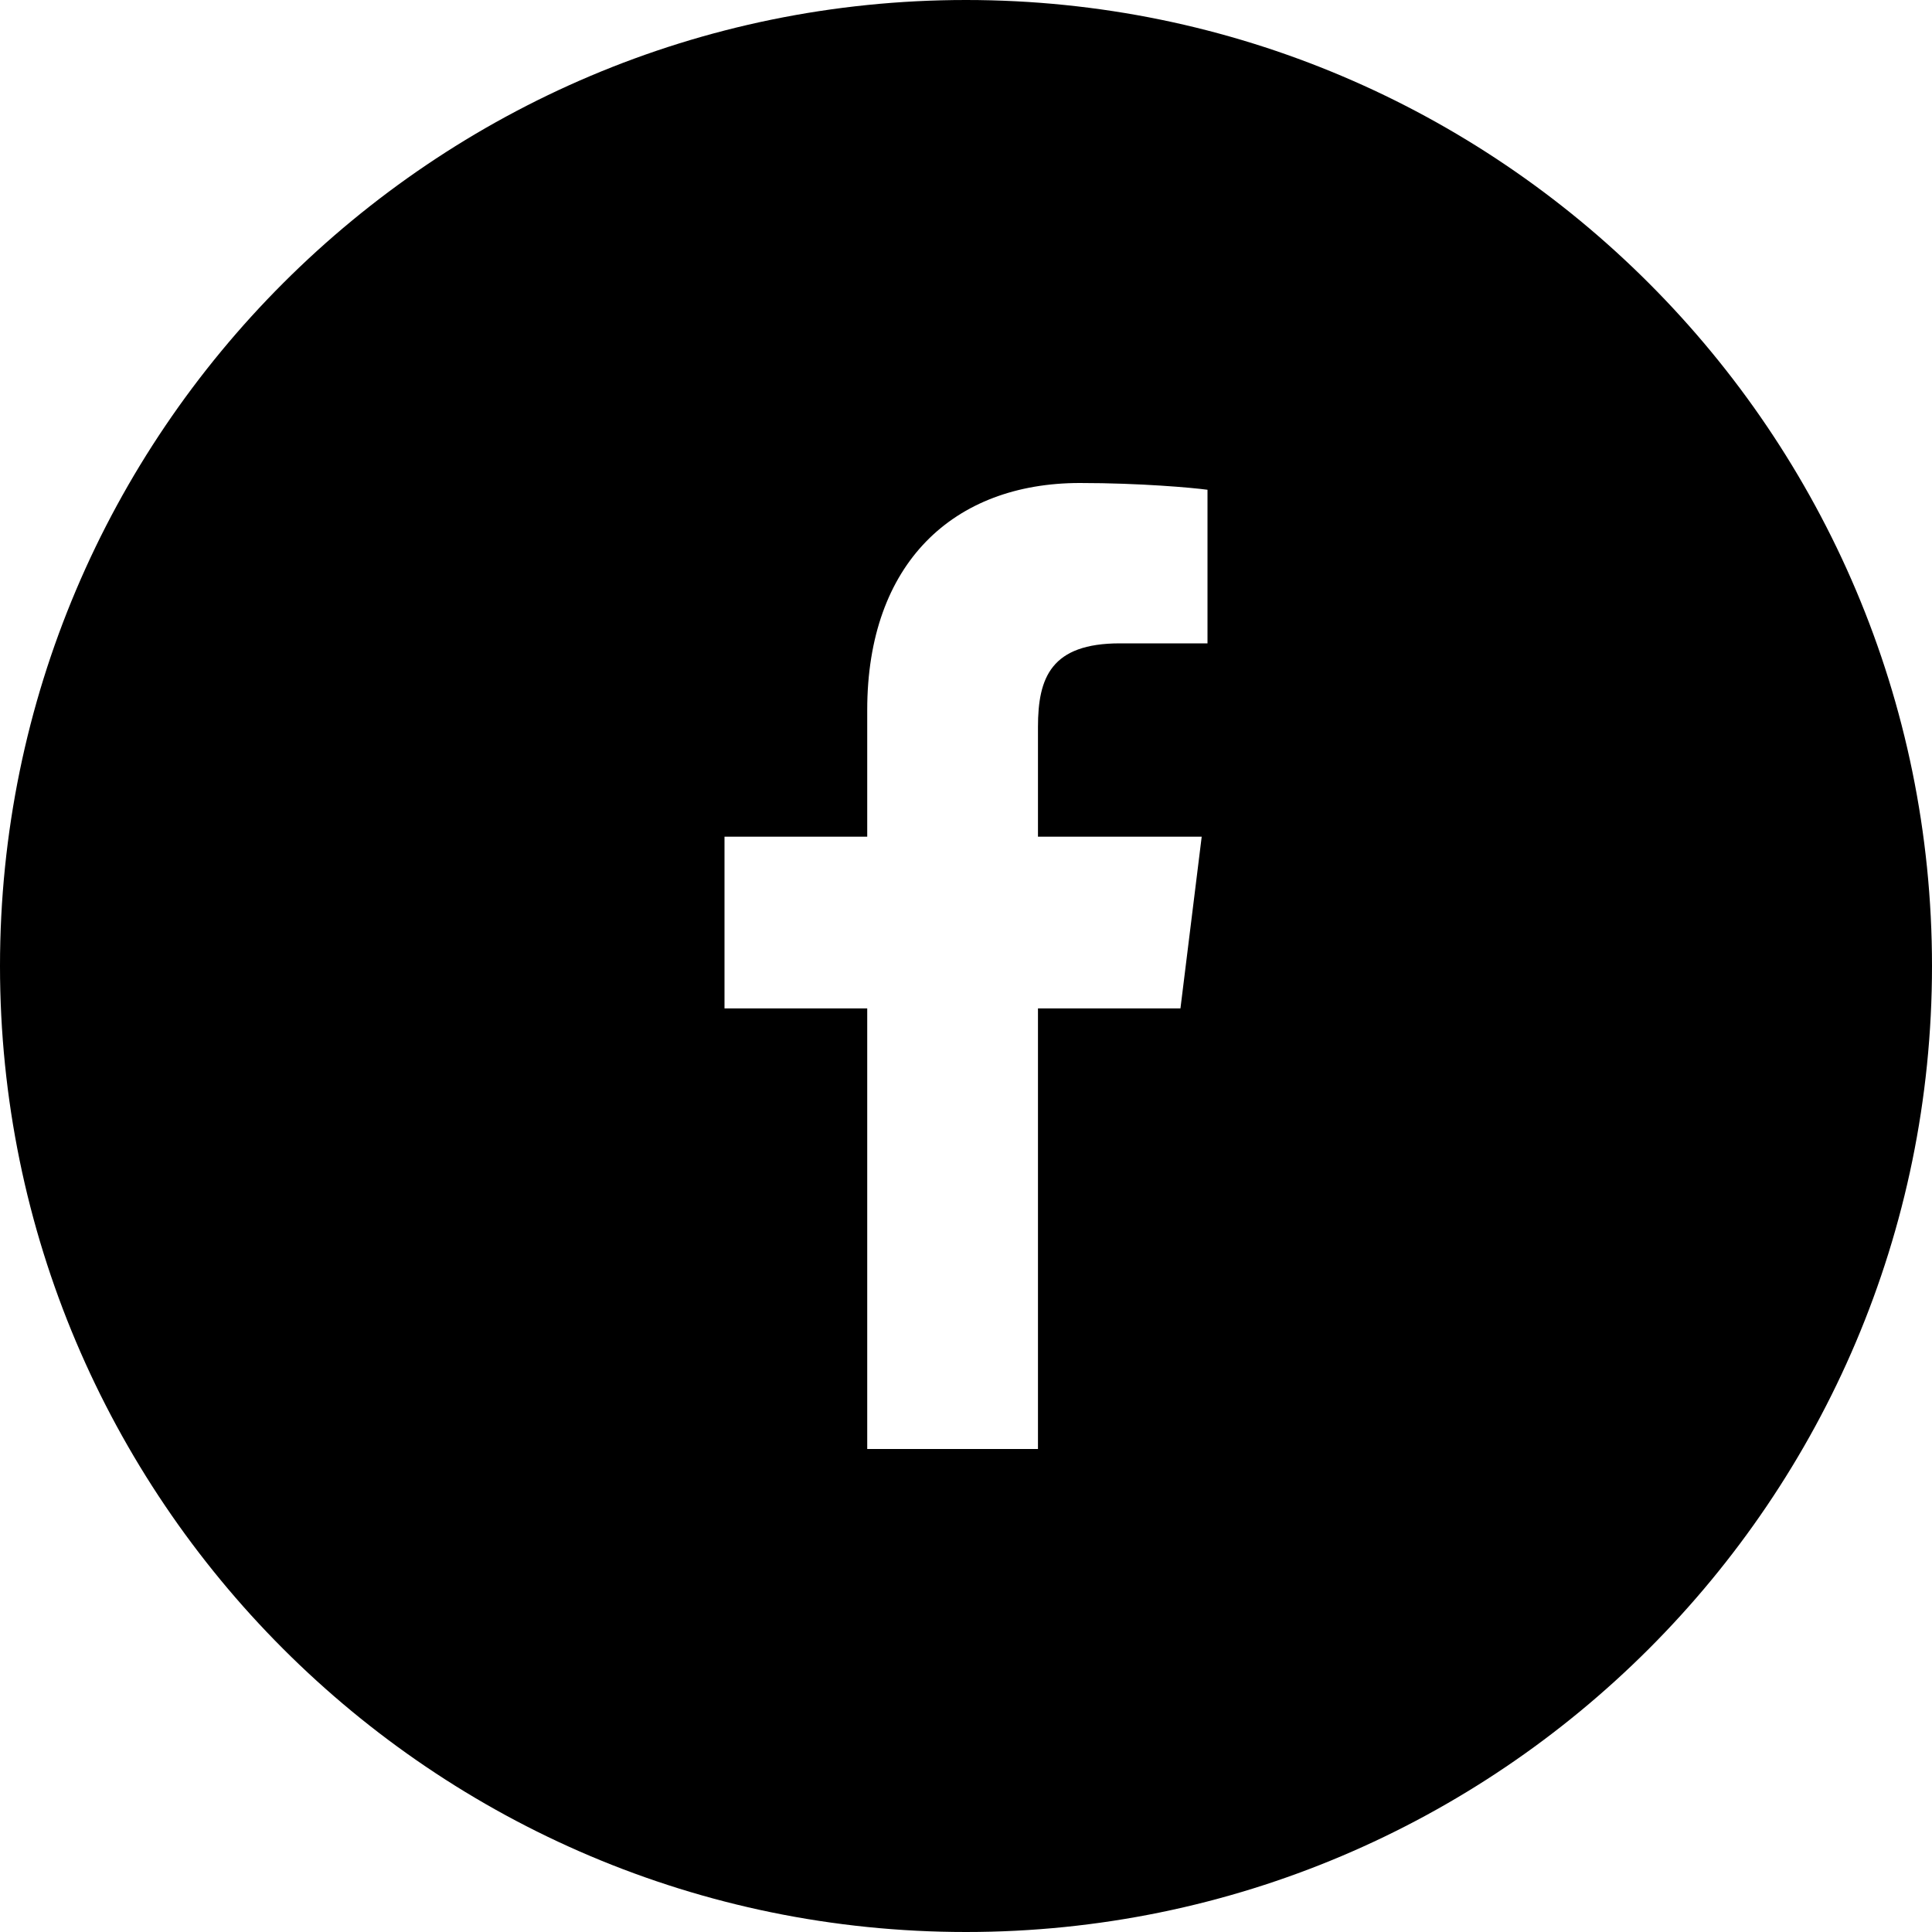
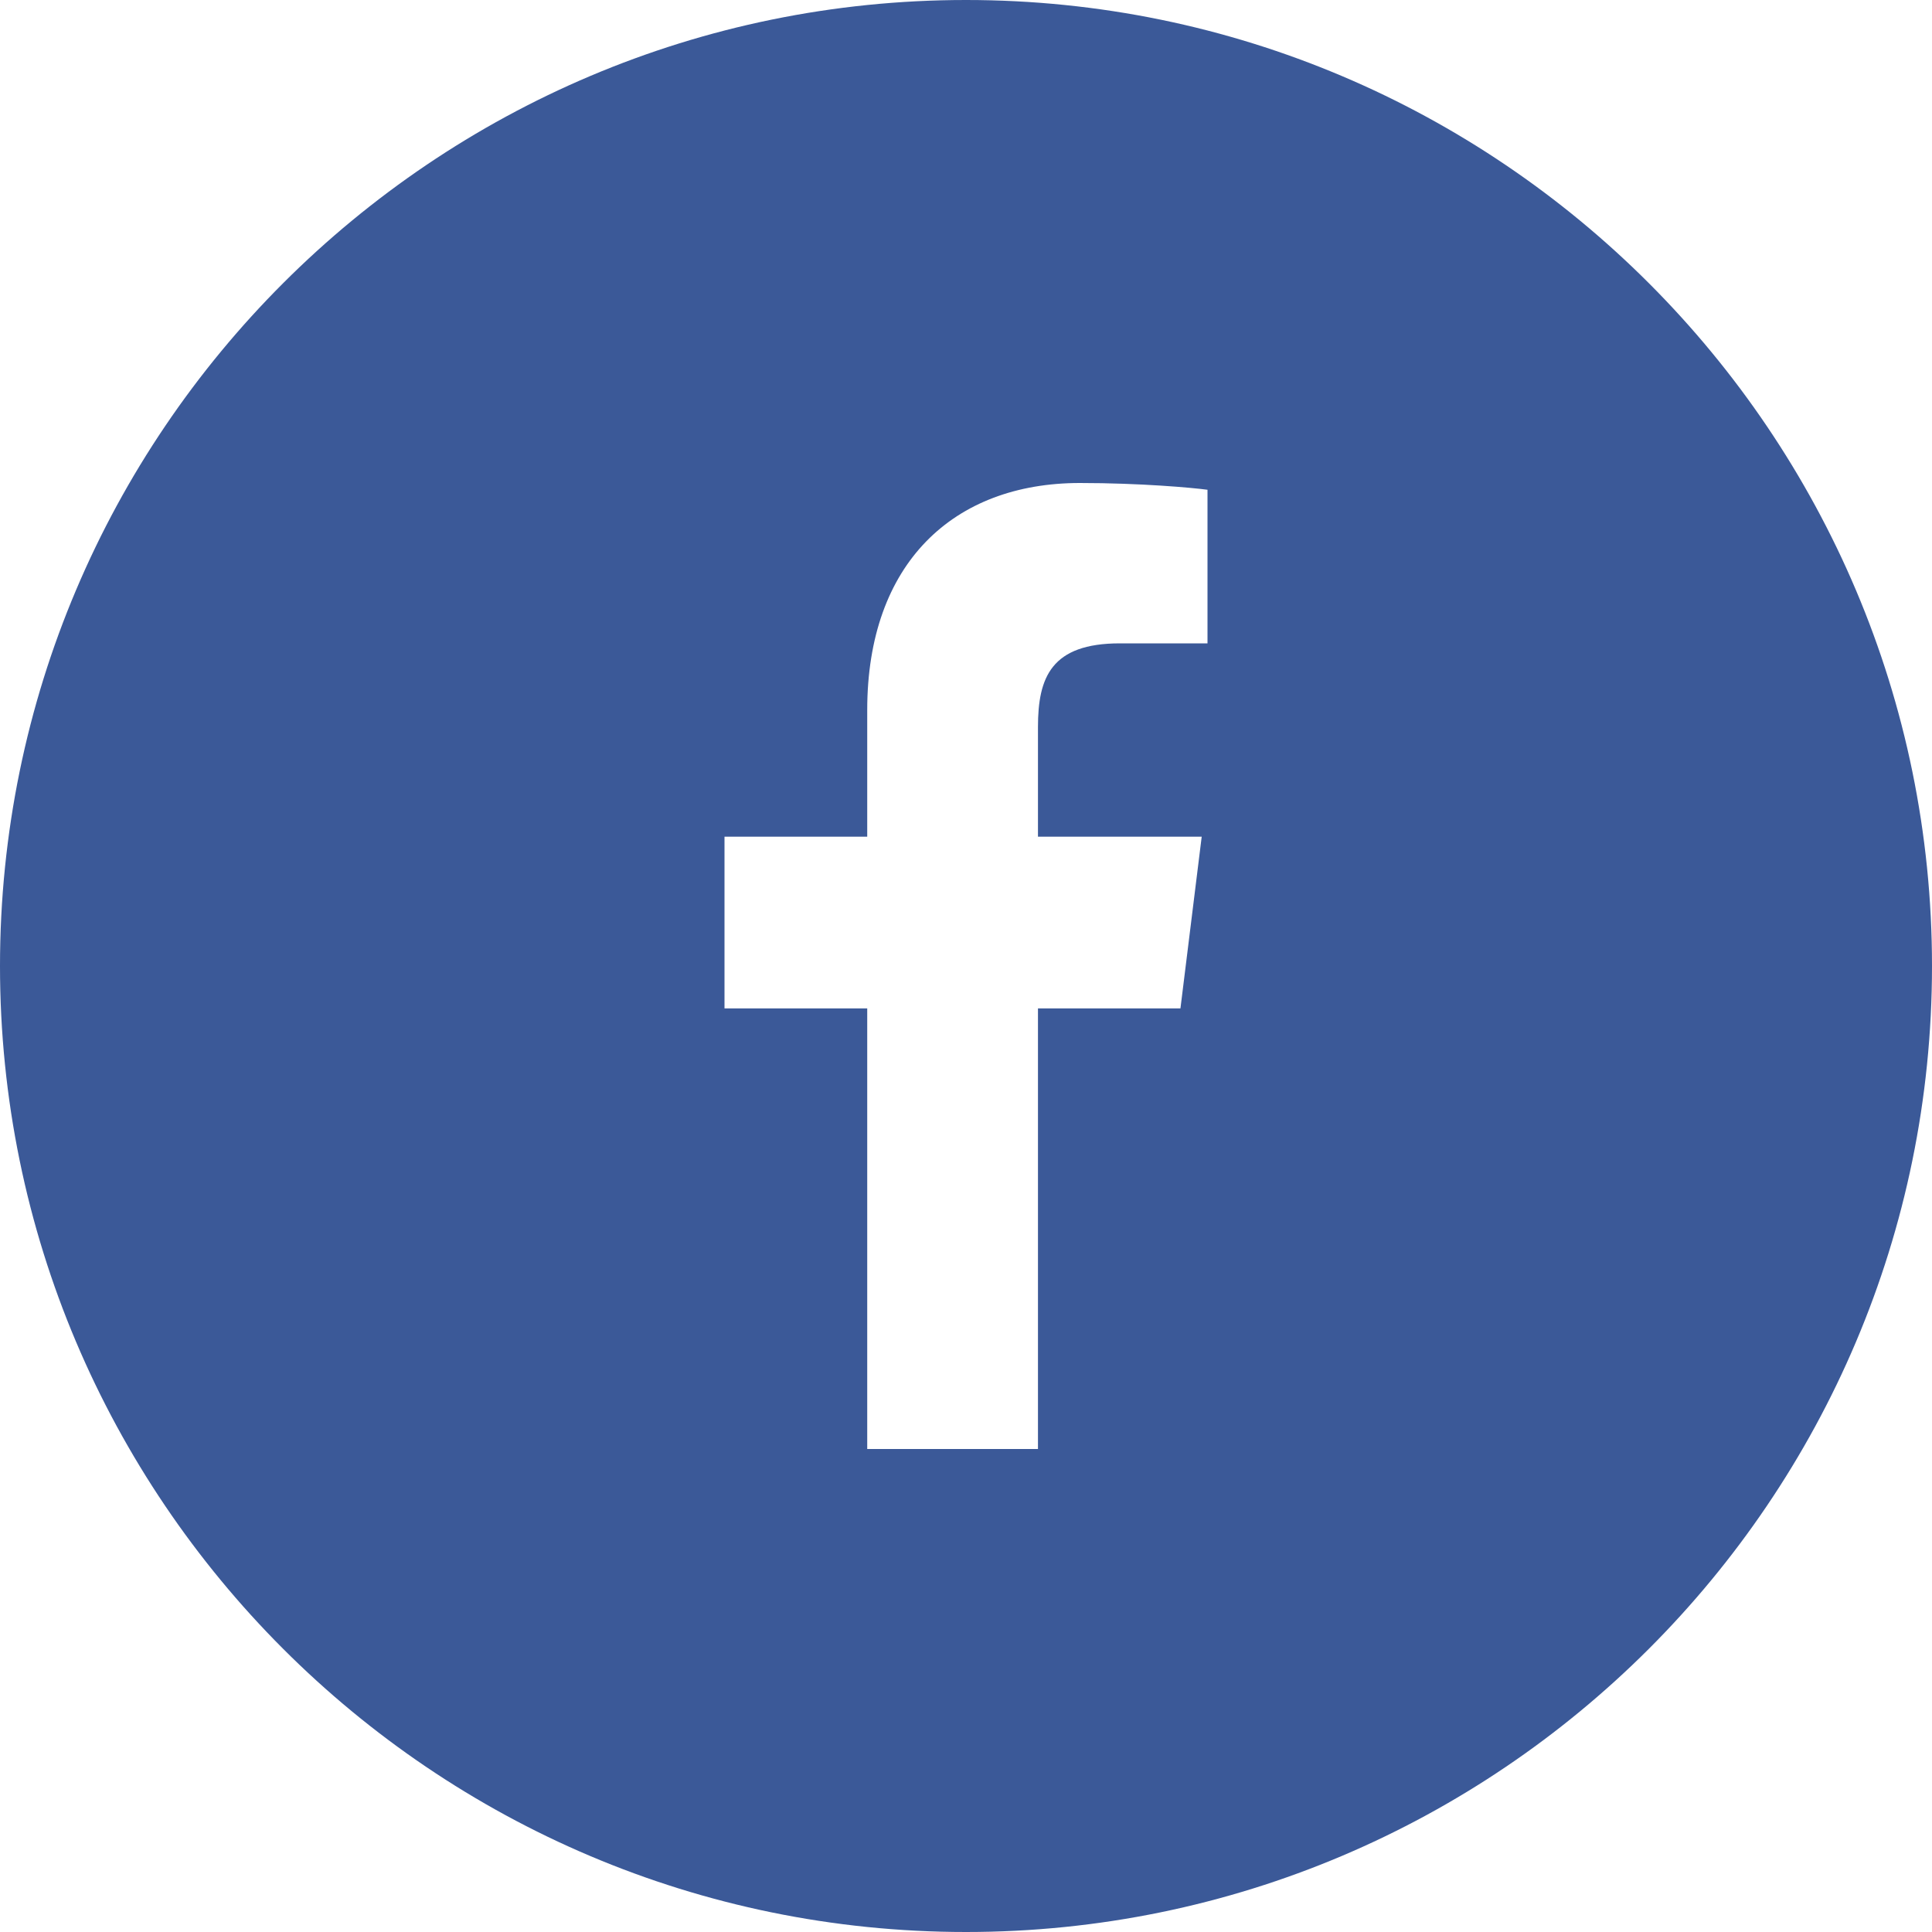
<svg xmlns="http://www.w3.org/2000/svg" width="16px" height="16px" viewBox="0 0 16 16" version="1.1">
  <defs />
  <g id="buffer-web" stroke="none" stroke-width="1" fill="none" fill-rule="evenodd">
-     <g id="circle-facebook" fill="#000000">
+     <g id="circle-facebook" fill="#3B5998">
      <path d="M0,8 C0,3.582 3.591,0 8,0 L8,0 C12.418,0 16,3.591 16,8 L16,8 C16,12.418 12.409,16 8,16 L8,16 C3.582,16 0,12.409 0,8 L0,8 Z M7.182,12 L7.182,8.351 L6,8.351 L6,6.929 L7.182,6.929 L7.182,5.88 C7.182,4.663 7.898,4 8.943,4 C9.444,4 9.875,4.039 10,4.056 L10,5.328 L9.275,5.328 C8.706,5.328 8.596,5.609 8.596,6.021 L8.596,6.929 L9.952,6.929 L9.776,8.351 L8.596,8.351 L8.596,12 L7.182,12 Z" id="icon-circle-facebook" />
    </g>
  </g>
</svg>
